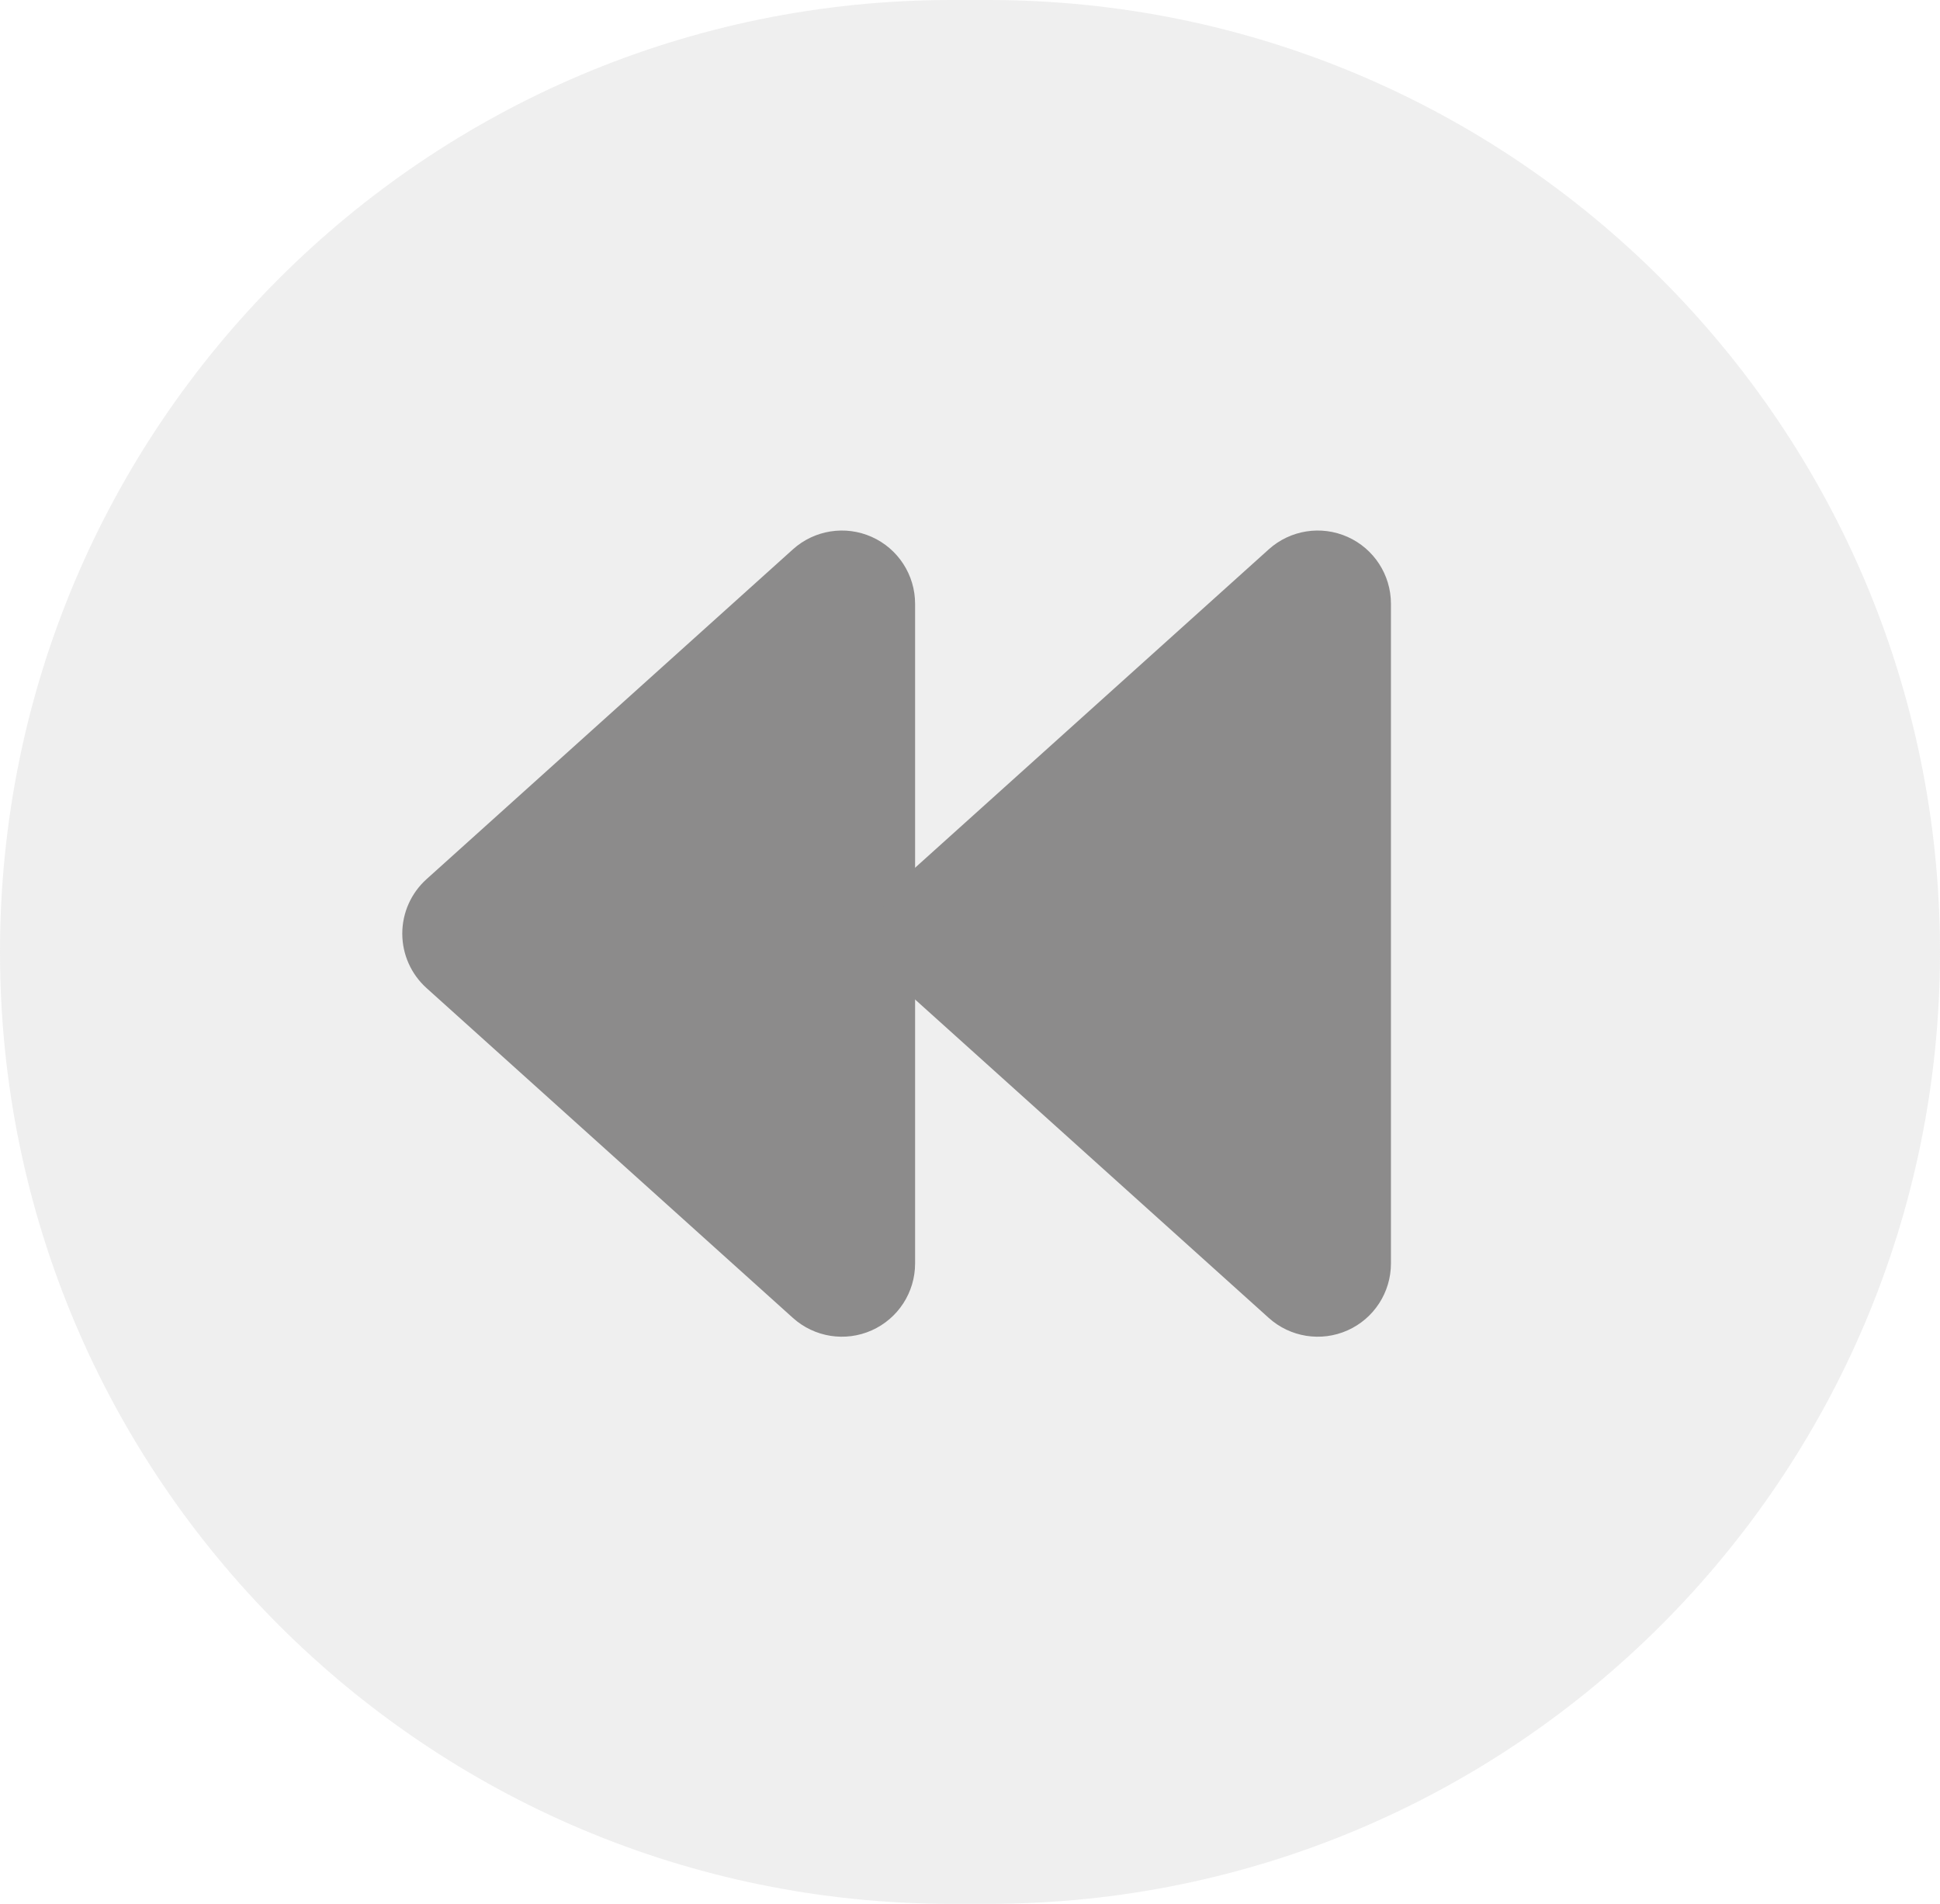
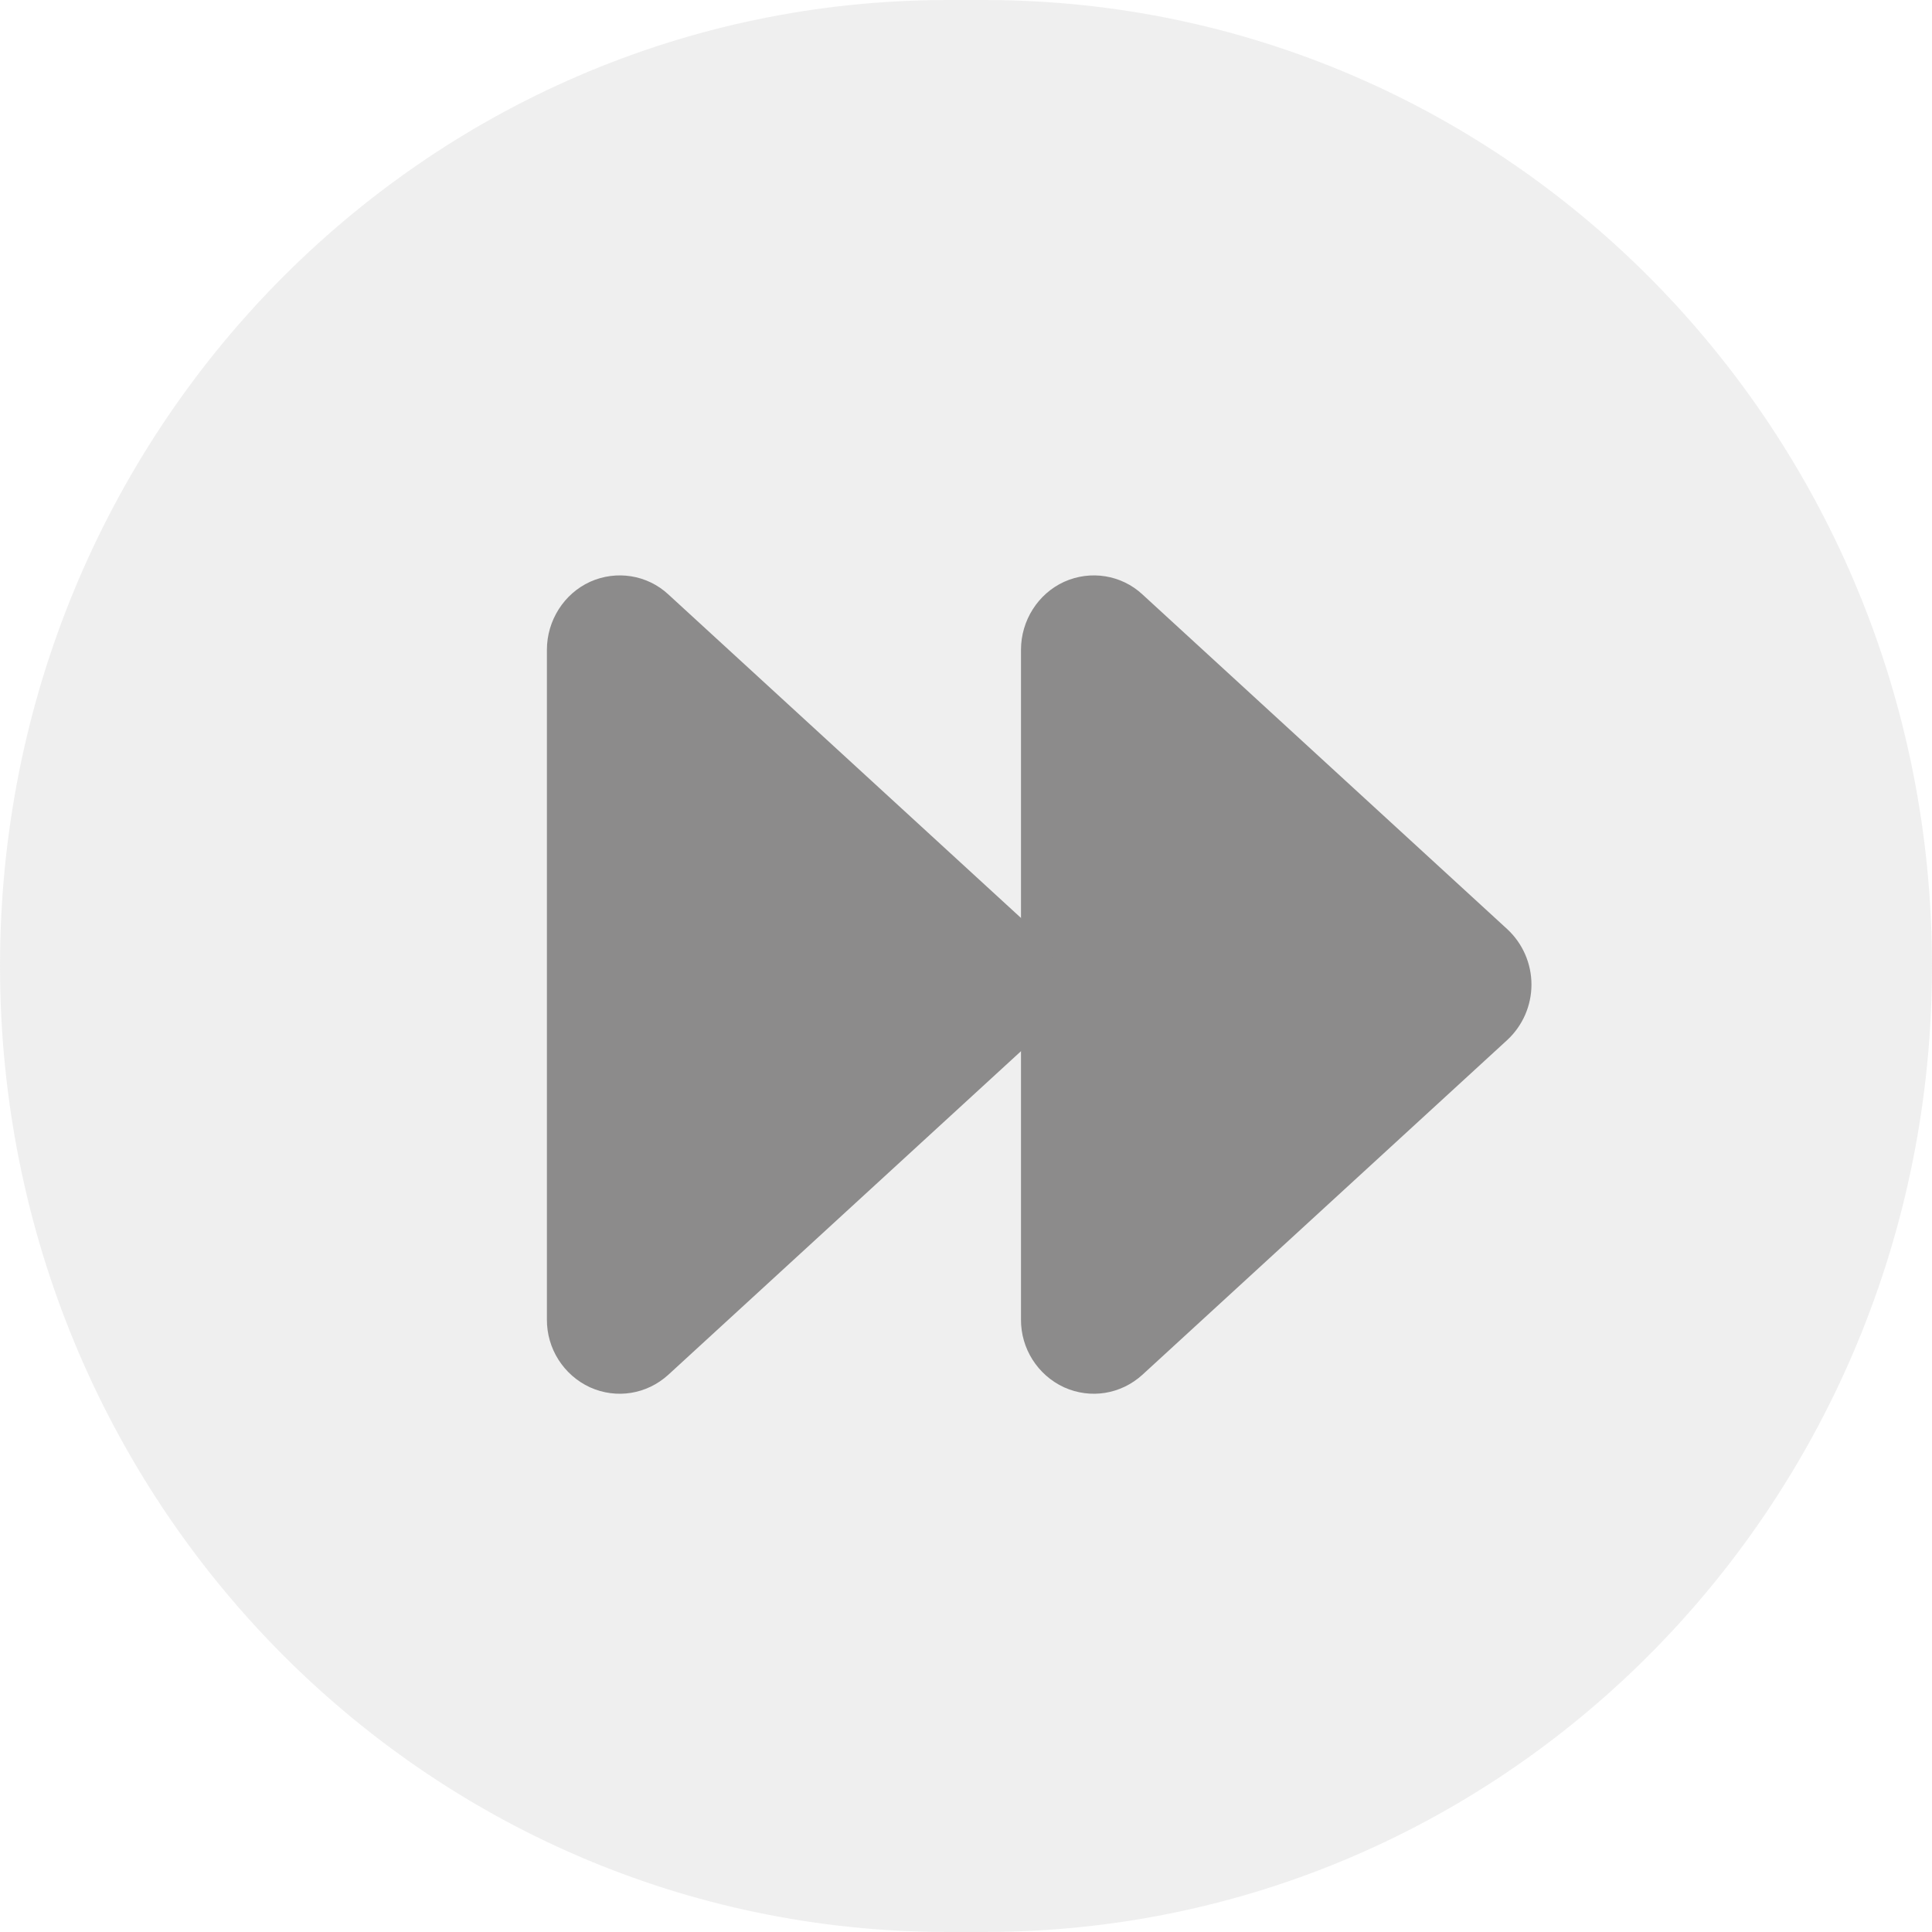
- <svg xmlns="http://www.w3.org/2000/svg" height="52" width="53">
-   <g fill="none" fill-rule="evenodd">
-     <rect fill="#d8d8d8" fill-opacity=".4" height="52" rx="26" width="53" />
-     <g fill="#8c8b8b">
-       <path d="M11.652 24.013l10.01-9.009A2 2 0 0 1 25 16.491v18.018a2 2 0 0 1-3.338 1.487l-10.01-9.01a2 2 0 0 1 0-2.973z" />
-       <path d="M24.652 24.013l10.01-9.009A2 2 0 0 1 38 16.491v18.018a2 2 0 0 1-3.338 1.487l-10.01-9.01a2 2 0 0 1 0-2.973z" />
+ <svg xmlns="http://www.w3.org/2000/svg" width="52" height="52">
+   <style>.shp1{fill:#8c8b8b}</style>
+   <g id="Layer">
+     <path id="Layer" d="M52 26C52 11.62 40.6 0 26.49 0h-.98C11.4 0 0 11.62 0 26s11.4 26 25.51 26h.98C40.6 52 52 40.38 52 26z" opacity=".4" fill="#d8d8d8" />
+     <g id="Layer">
+       <path id="Layer" class="shp1" d="M40.57 27.99L30.75 37c-.58.53-1.4.66-2.11.34a1.998 1.998 0 0 1-1.16-1.83V17.49c0-.79.46-1.51 1.16-1.83.71-.32 1.54-.19 2.11.34l9.82 9.01a2.034 2.034 0 0 1 0 2.98z" />
+       <path id="Layer" class="shp1" d="M27.81 27.99L17.99 37c-.58.53-1.4.66-2.11.34a1.998 1.998 0 0 1-1.16-1.83V17.49c0-.79.46-1.51 1.16-1.83.71-.32 1.54-.19 2.11.34l9.82 9.01a2.034 2.034 0 0 1 0 2.98z" />
    </g>
  </g>
</svg>
